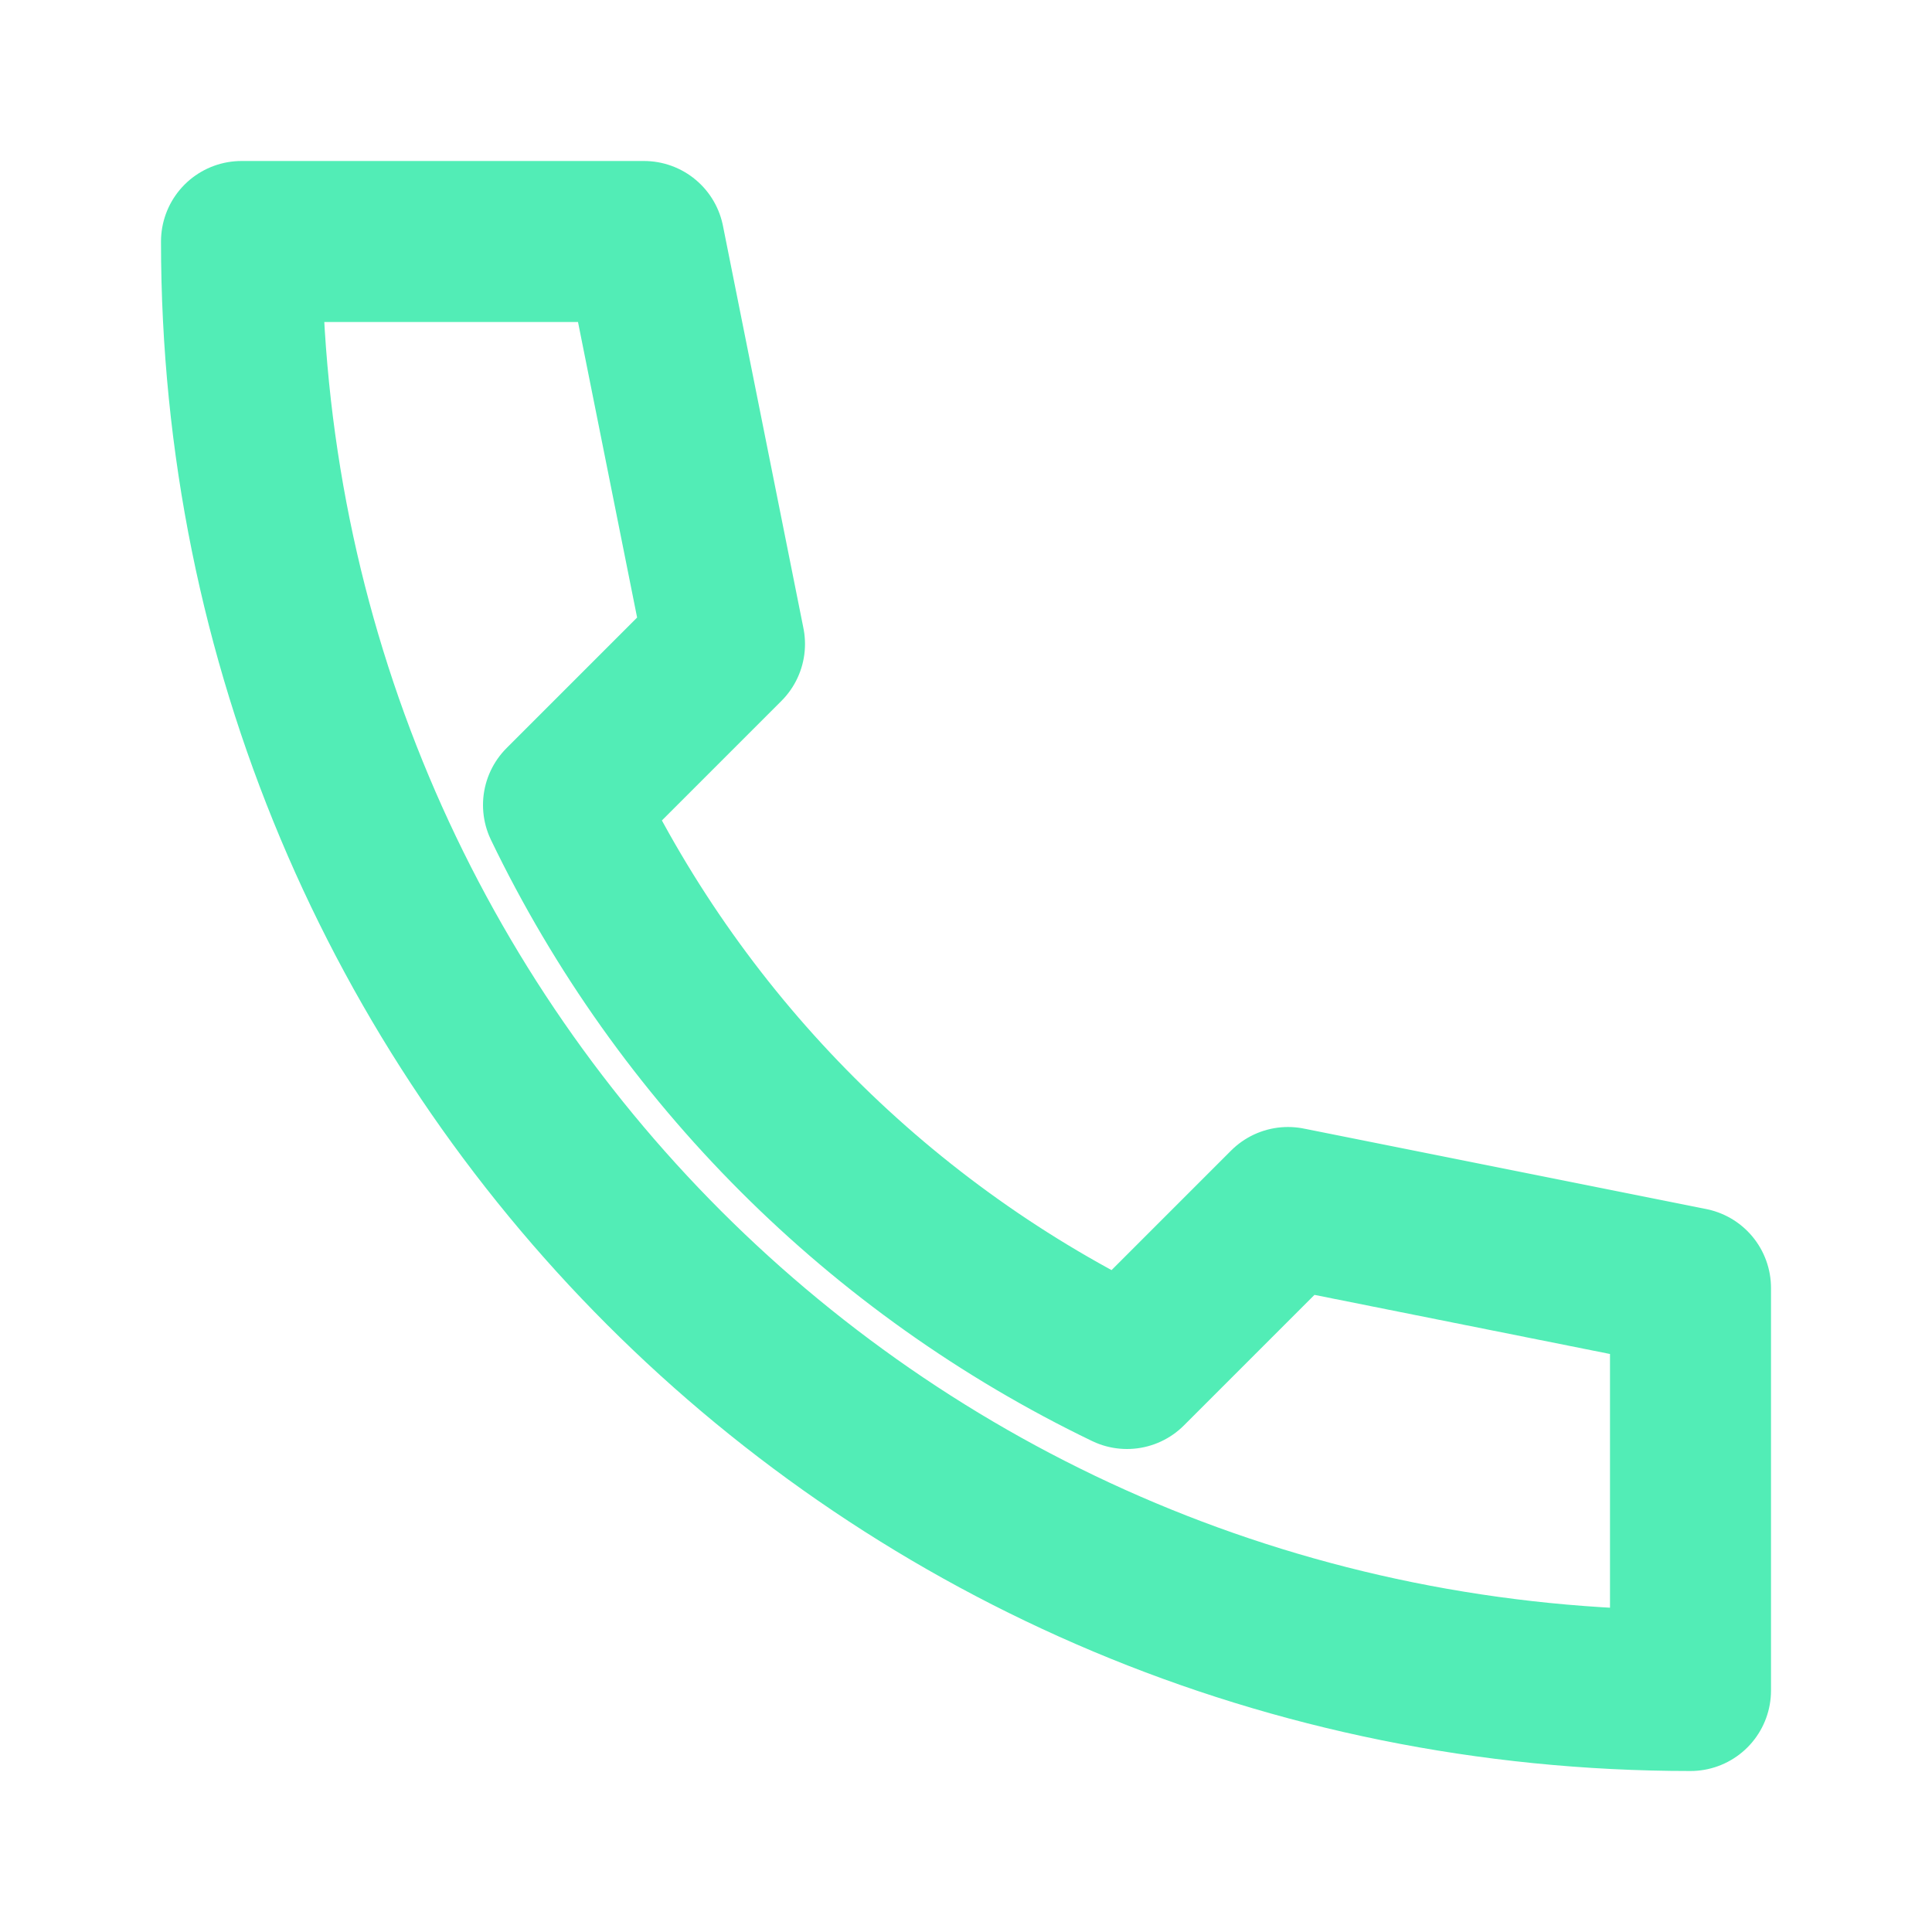
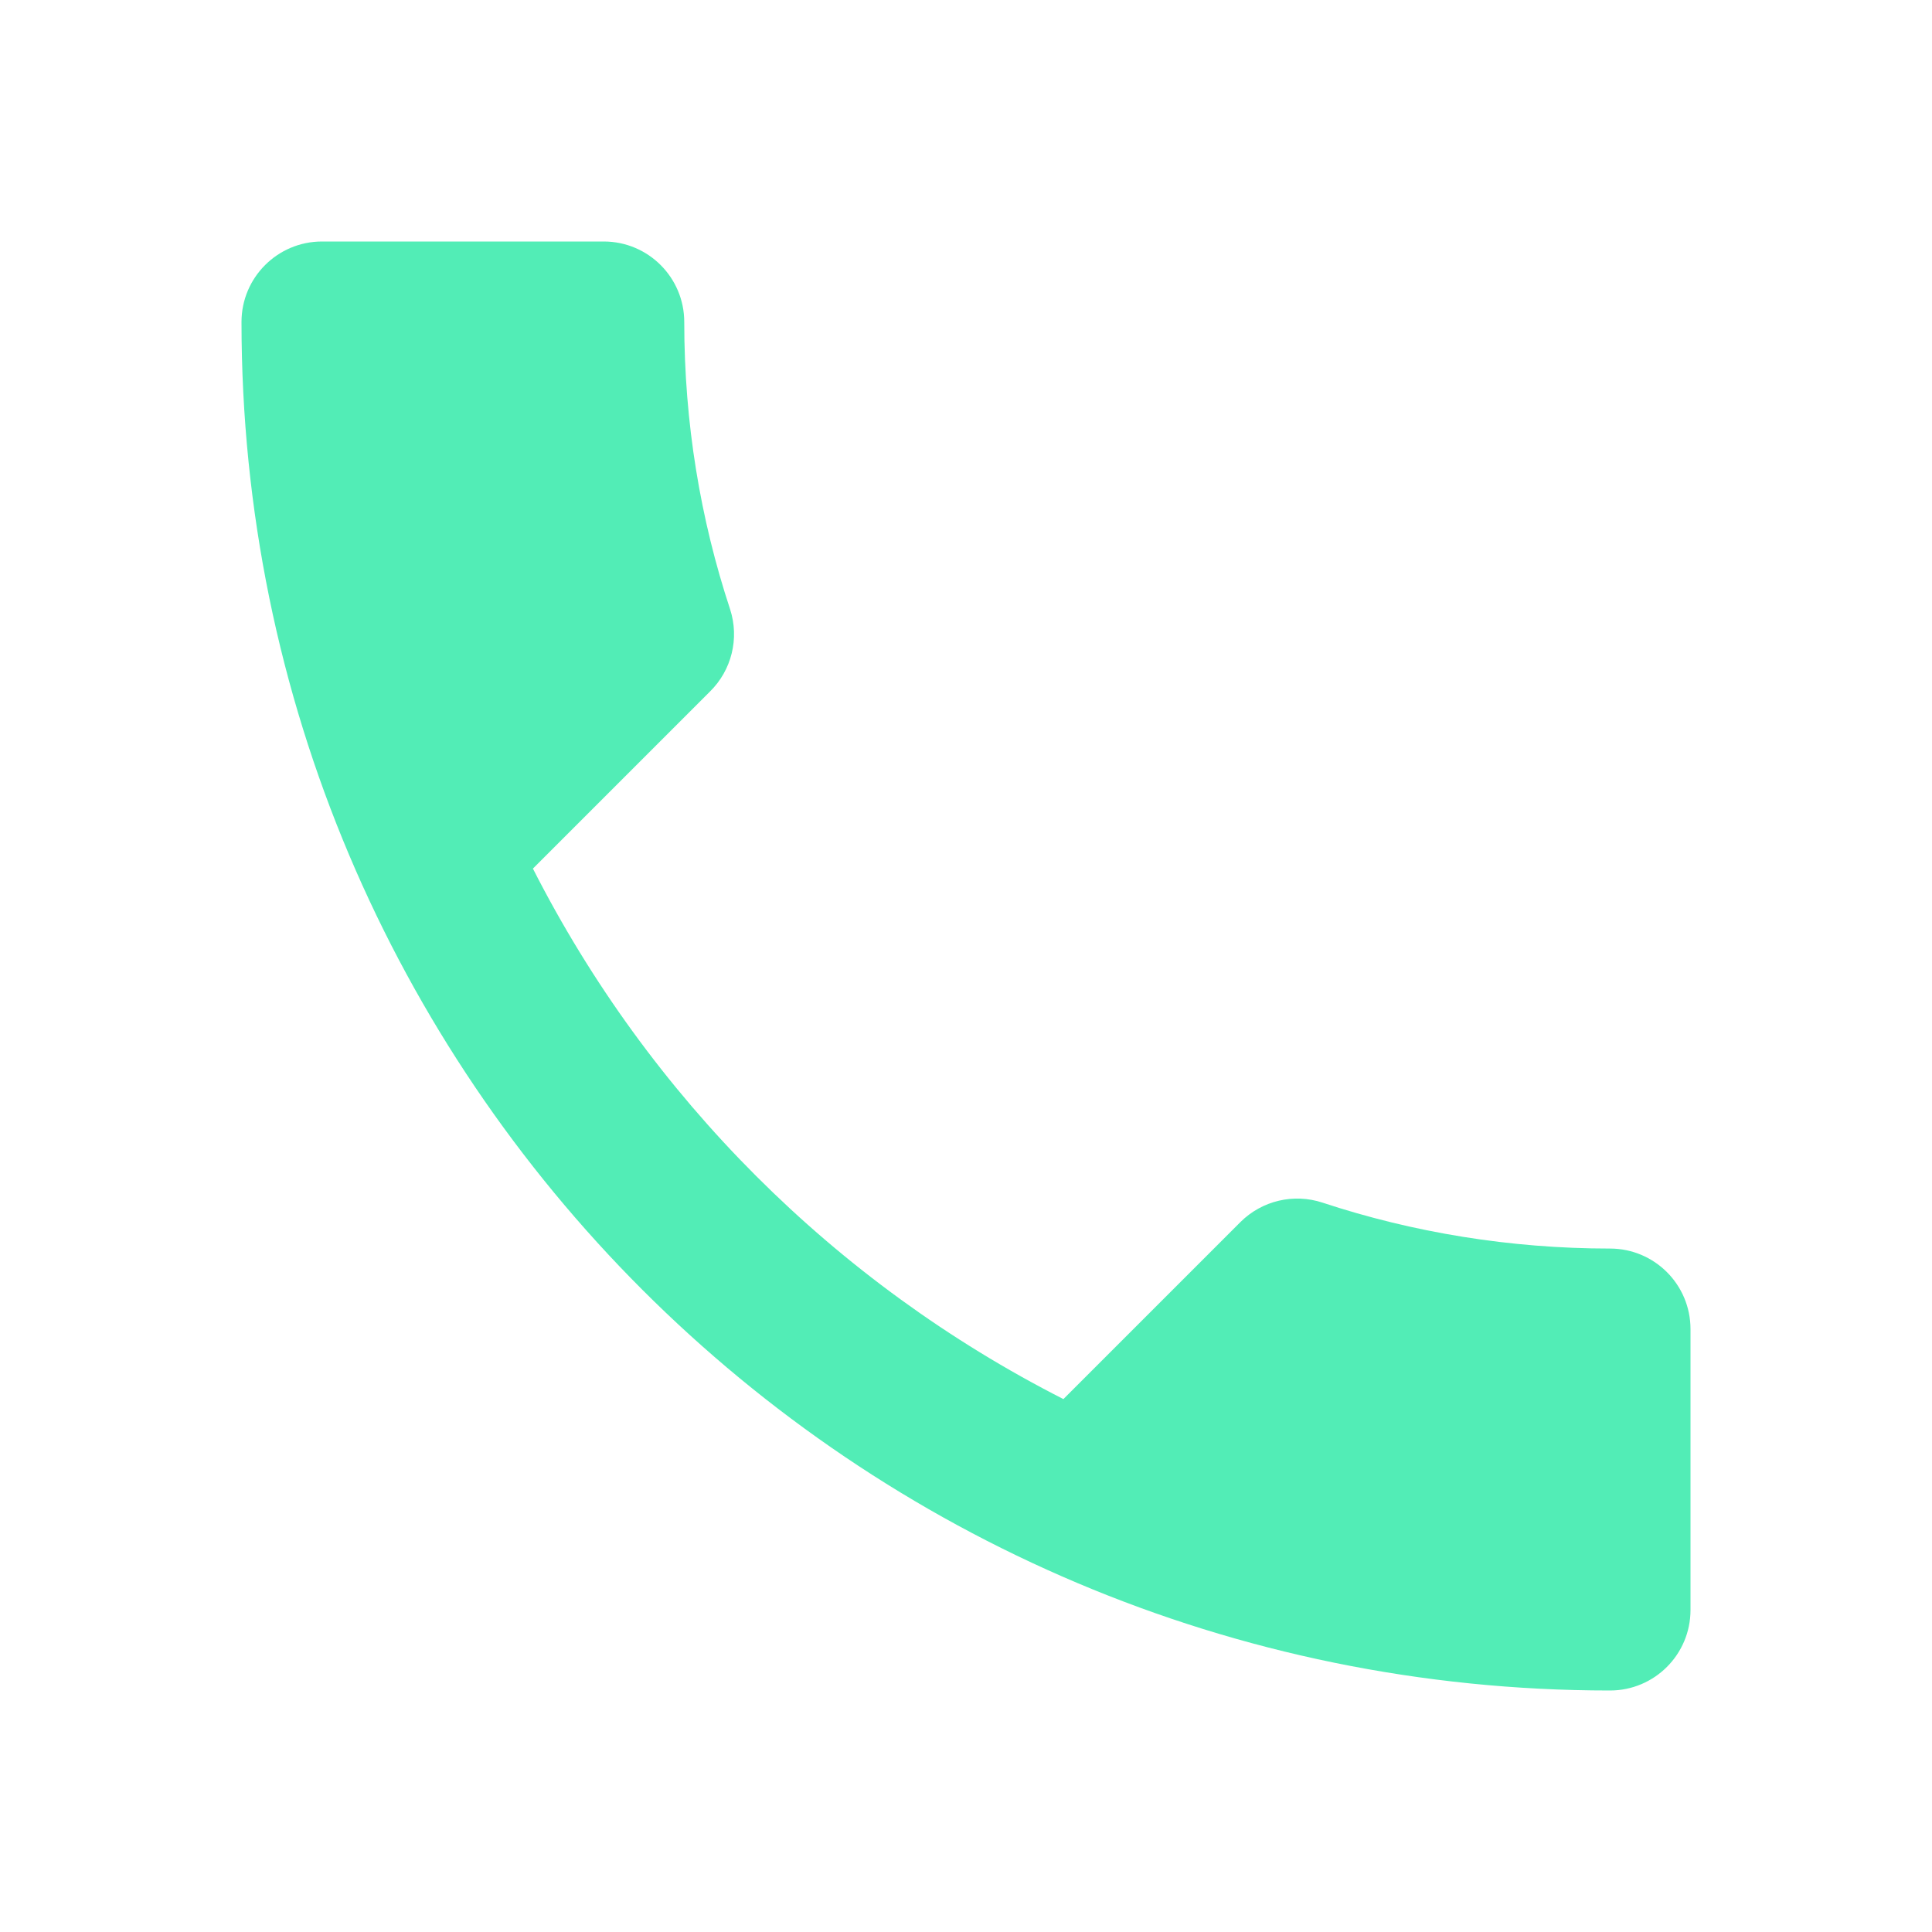
- <svg xmlns="http://www.w3.org/2000/svg" width="24" height="24" viewBox="0 0 24 24" fill="none" stroke="#52edb6" stroke-width="2" stroke-linejoin="round">
-   <path d="M5 3H3c0 10 8 18 18 18v-5l-5-1-2 2a15 15 0 0 1-7-7l2-2-1-5H5Z" />
+ <svg xmlns="http://www.w3.org/2000/svg" viewBox="0 0 24 24" width="24" height="24" fill="#52edb6">
+   <path d="M6.62 10.79a15.05 15.05 0 0 0 6.59 6.59l2.2-2.2a1 1 0 0 1 1.02-.24c1.12.37 2.33.57 3.57.57a1 1 0 0 1 1 1V20a1 1 0 0 1-1 1C10.61 21 3 13.39 3 4a1 1 0 0 1 1-1h3.5a1 1 0 0 1 1 1c0 1.25.2 2.45.57 3.57a1 1 0 0 1-.25 1.02Z" />
</svg>
